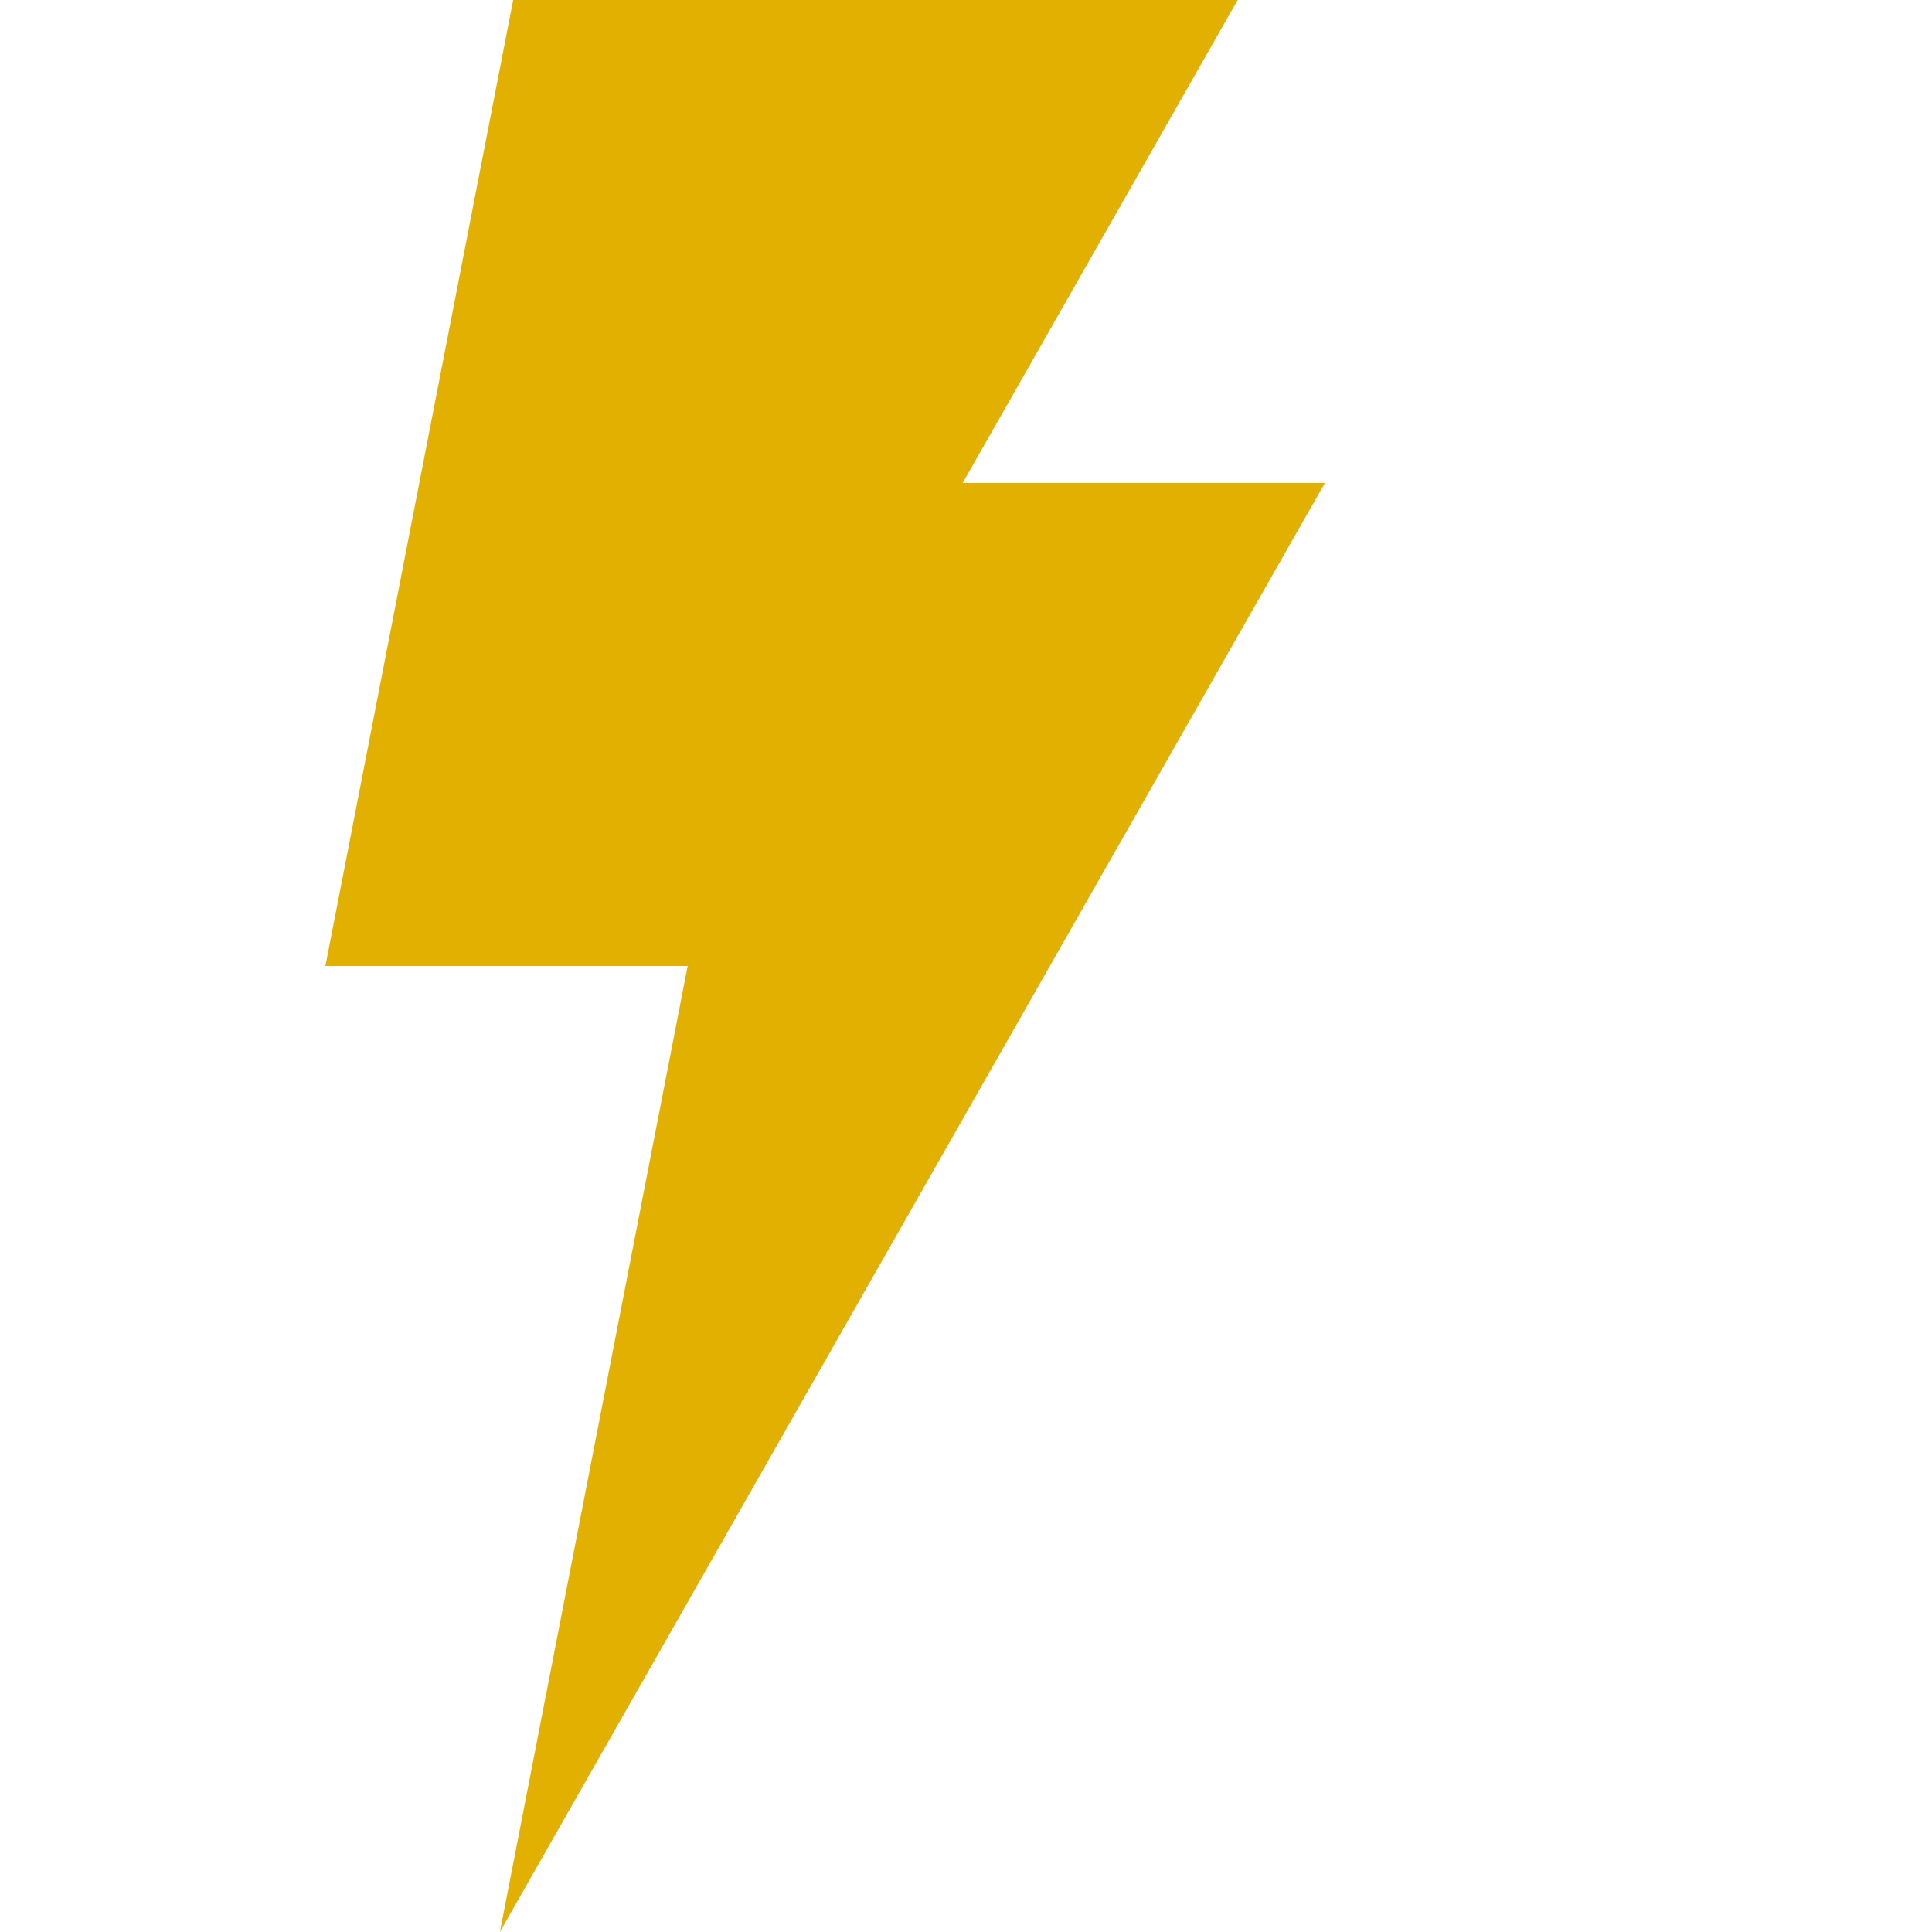
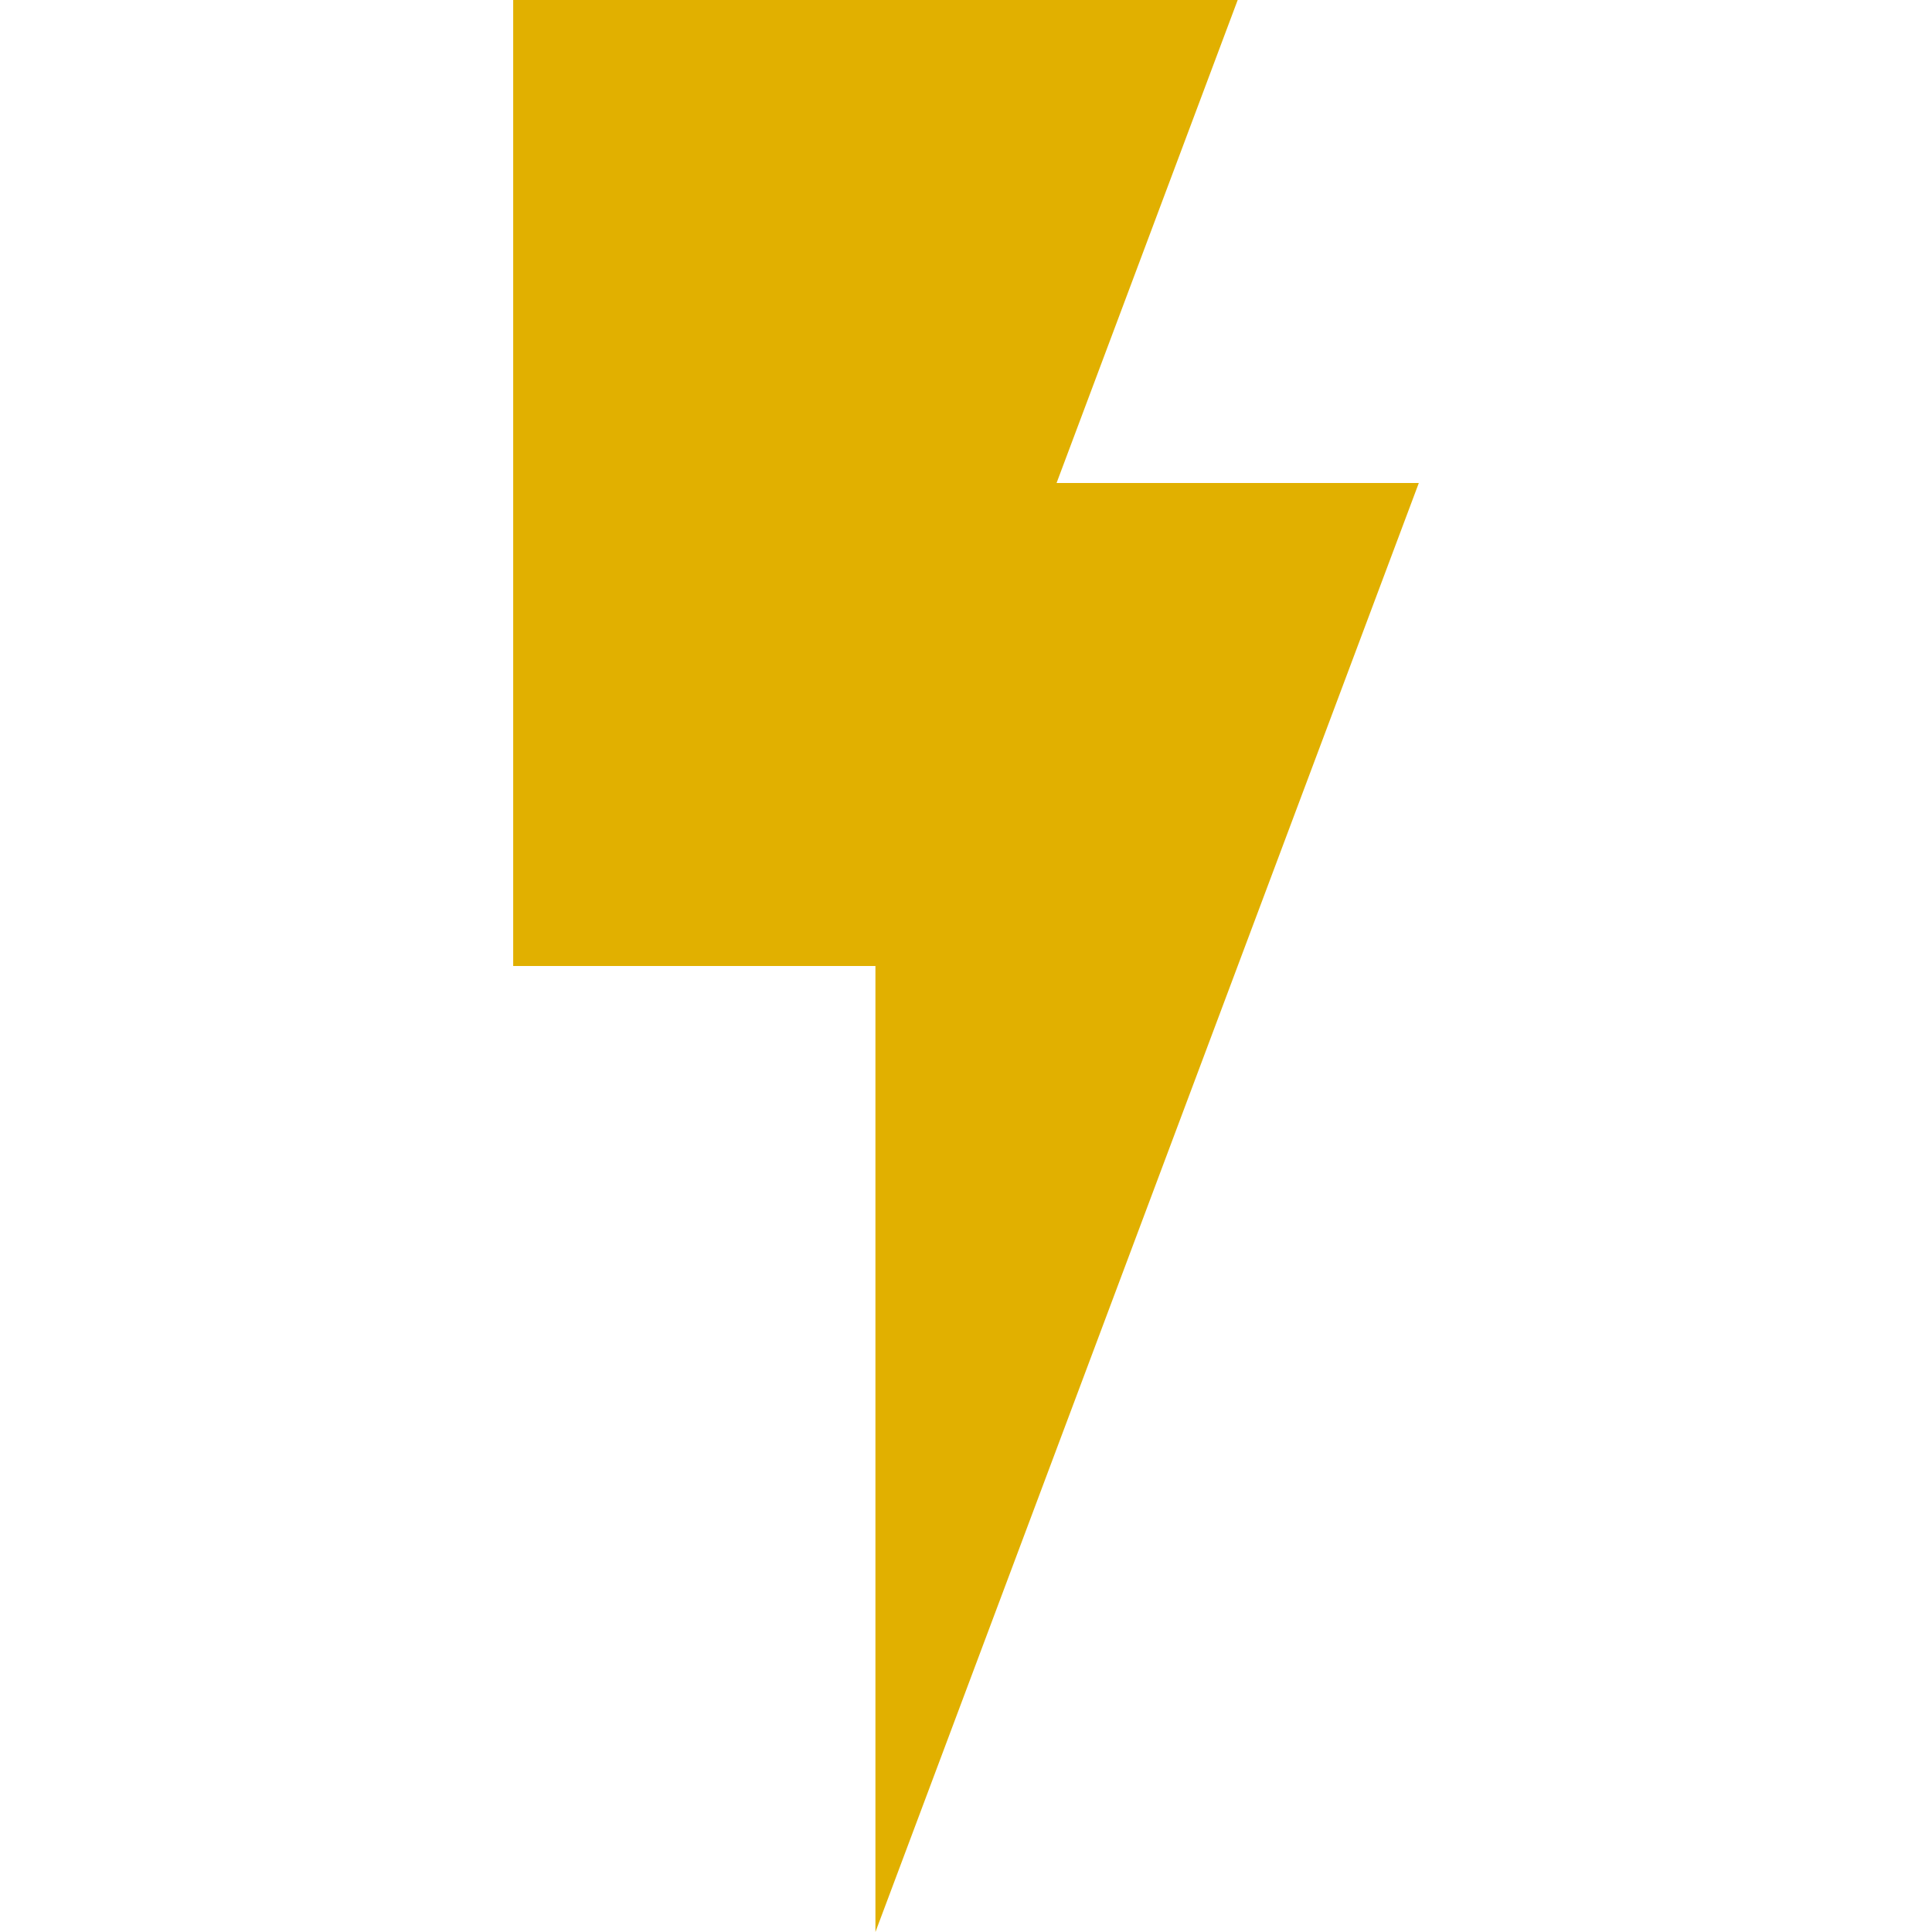
<svg xmlns="http://www.w3.org/2000/svg" width="256" height="256" viewBox="0 0 256 256" fill="none">
  <style>
-     svg{background: #0004; transform: skew(-11deg)}
+     svg{background: #0004}
    
        #lightning{
        animation:  lightning 1.5s linear infinite normal,
                    move 4.5s linear infinite normal;
    }

    @keyframes lightning{
        0%{opacity: 0}
        1%{opacity: 1}
        12%{opacity: 1}
        13%{opacity: .3}
        24%{opacity: .3}
        25%{opacity: 1}
        39%{opacity: 1}
        73%{opacity: 0}
        100%{opacity: 0}
    }
    @keyframes move{
        0%{transform: translateX(0)}
        32%{transform: translateX(0)}
        33%{transform: translateX(-48px)}
        65%{transform: translateX(-48px)}
        66%{transform: translateX(48px)}
        99%{transform: translateX(48px)}
        100%{transform: translateX(0)}
    }
</style>
  <g id="11d">
    <g id="lightning">
      <path d="M116 64V256L188 64H116Z" fill="#E1B000" />
      <path d="M68 128V0H164L116 128H68Z" fill="#E1B000" />
    </g>
  </g>
</svg>
